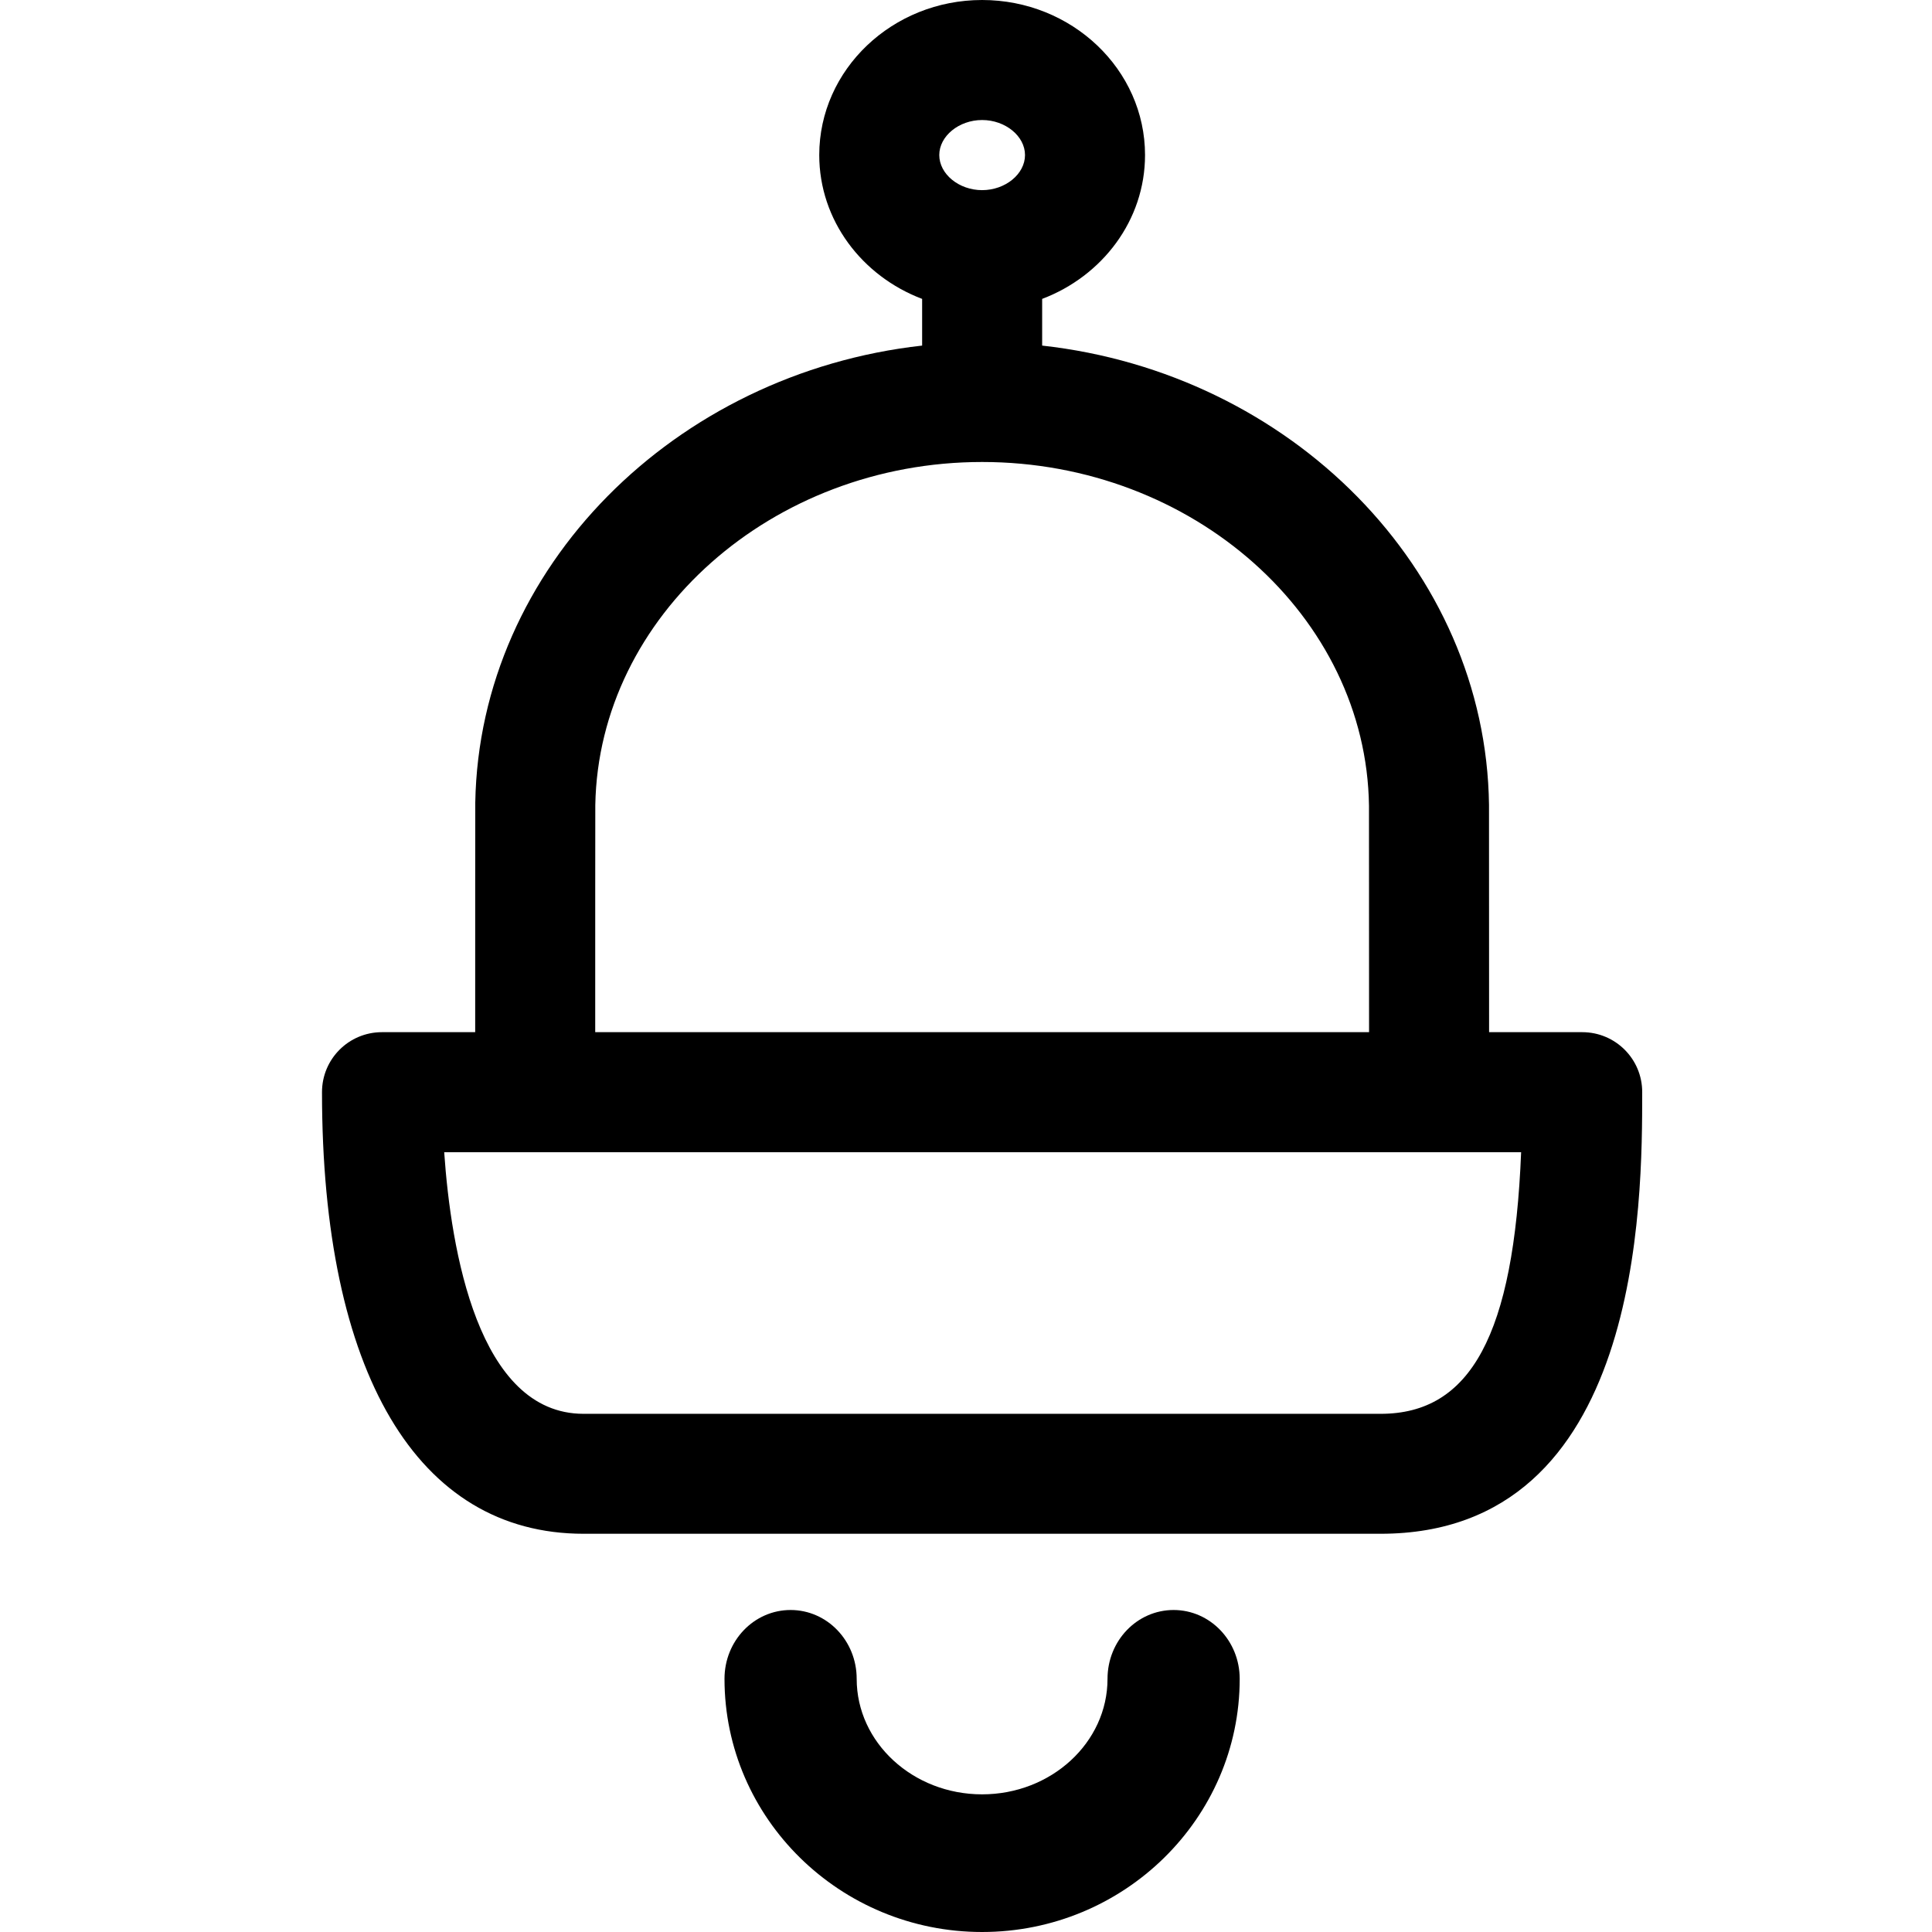
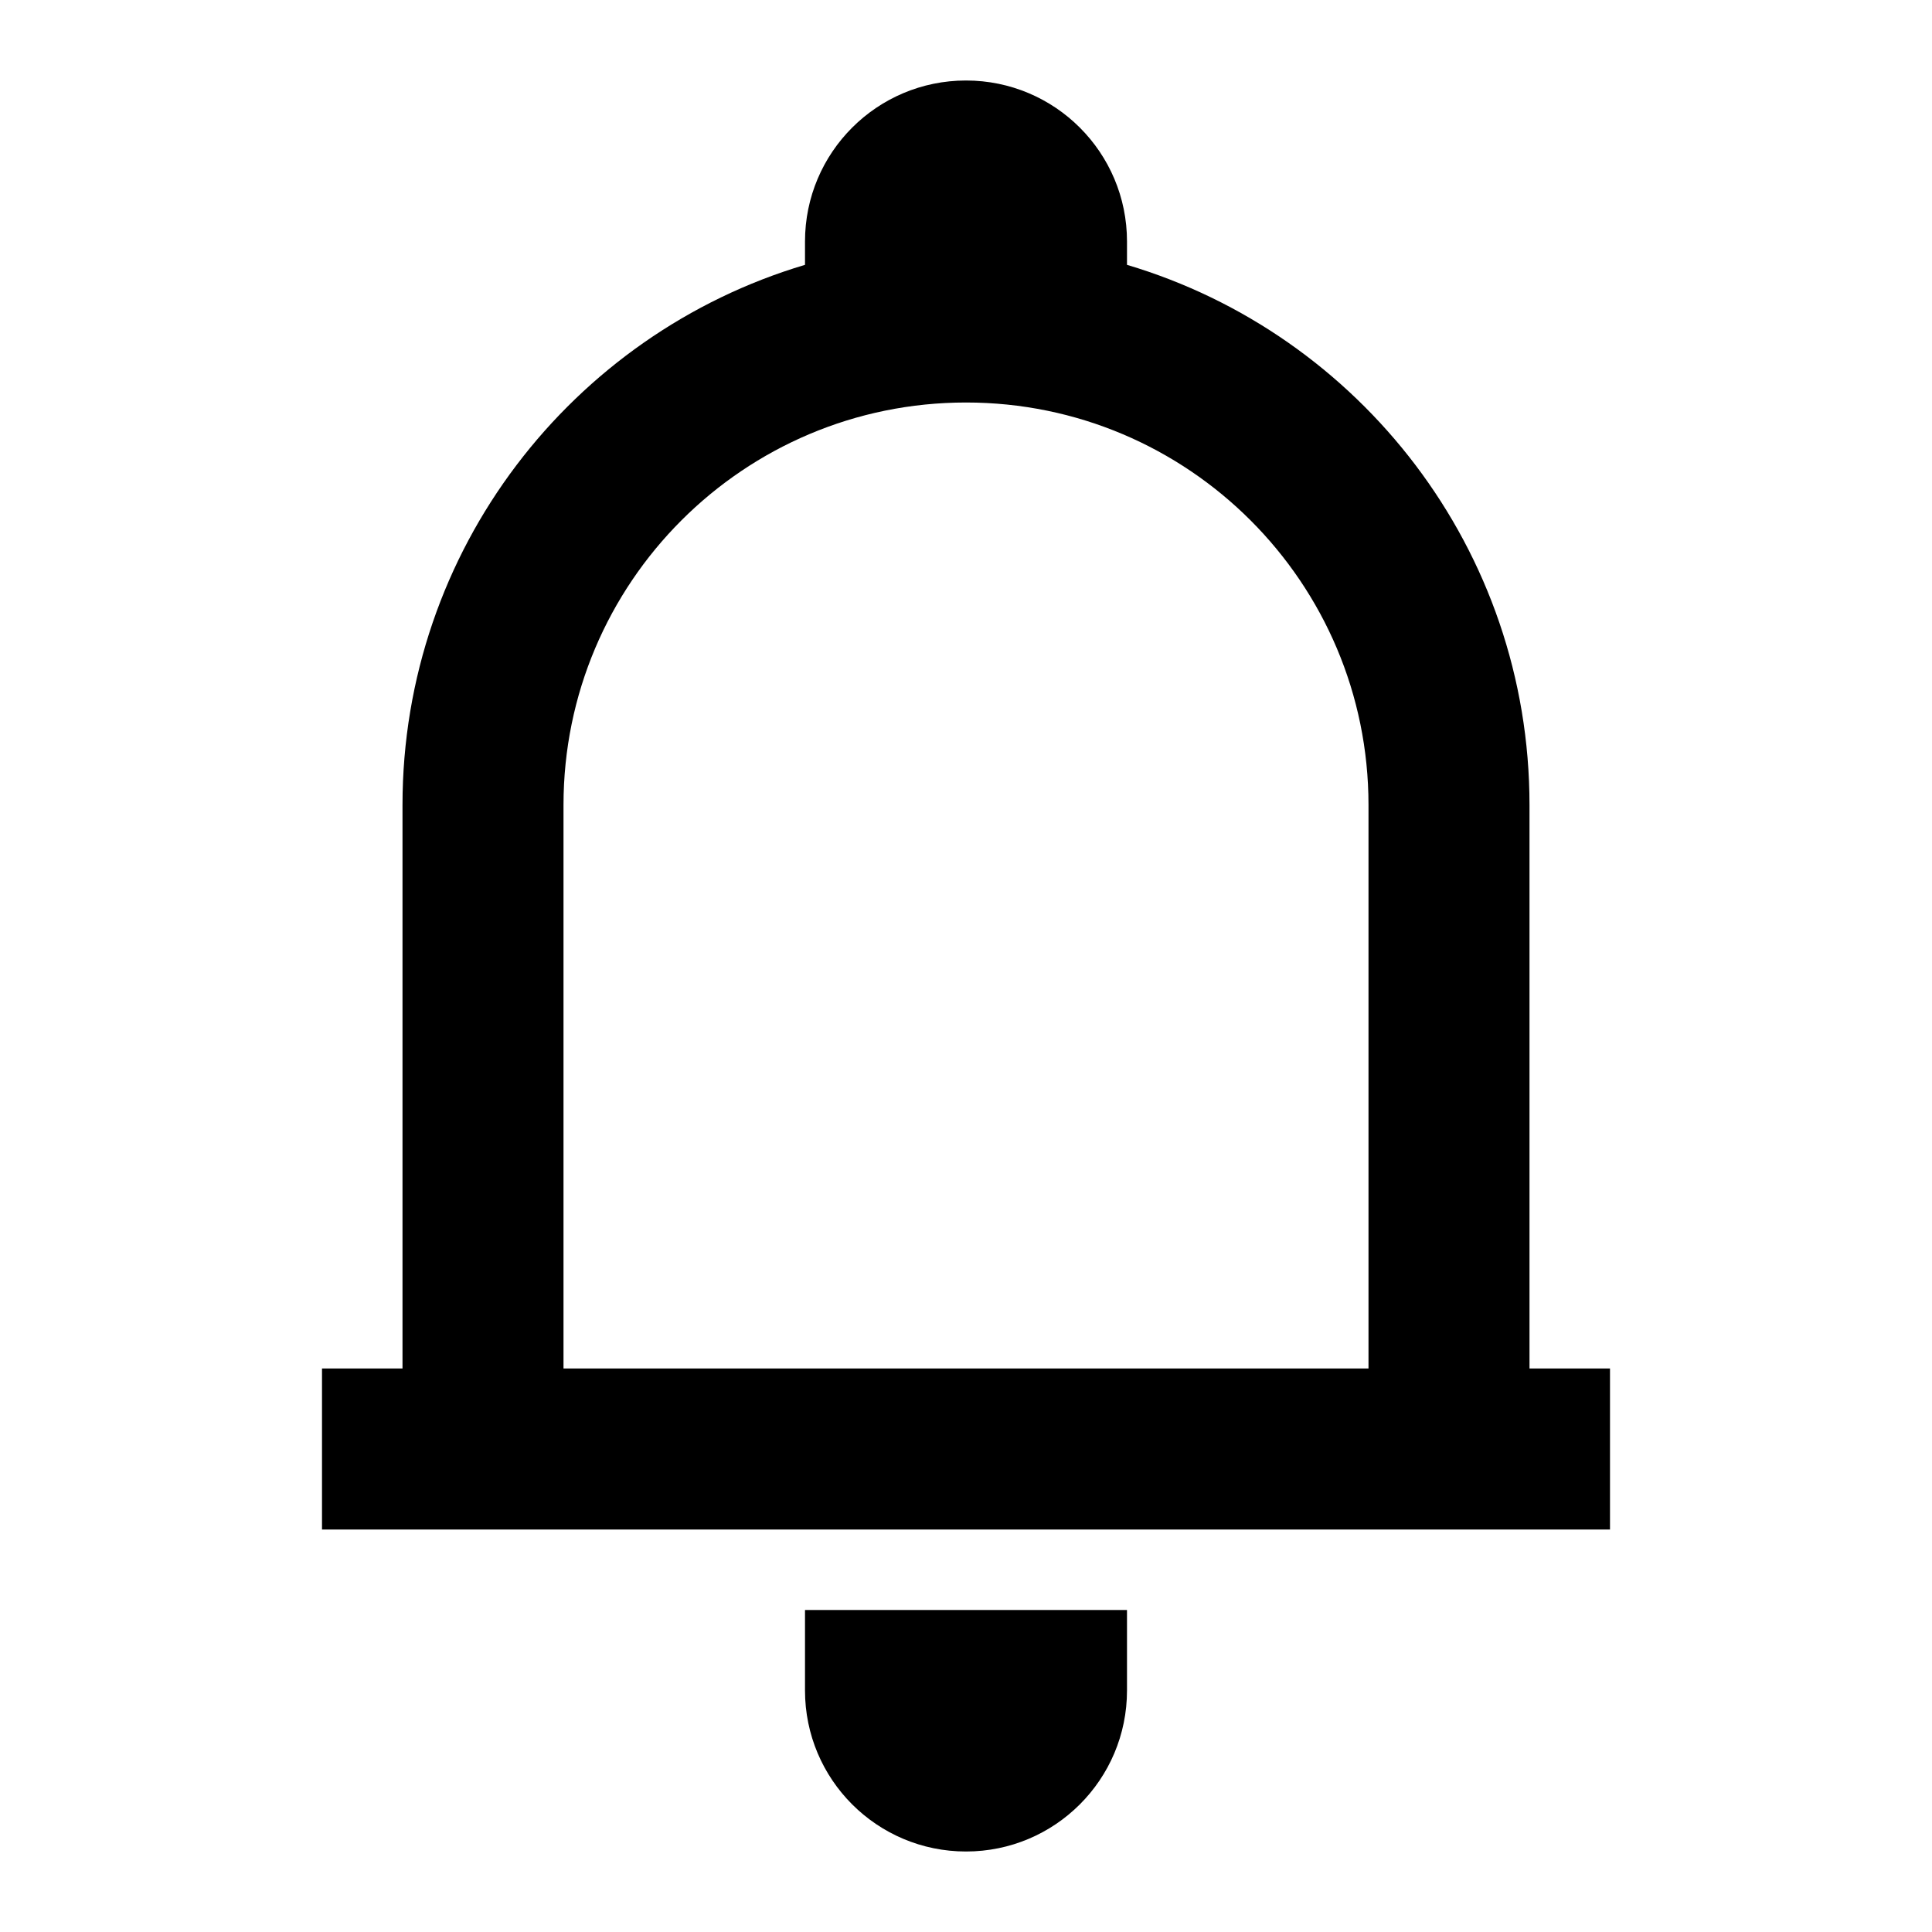
- <svg xmlns="http://www.w3.org/2000/svg" viewBox="0 0 24 24" version="1.1">
-   <g class="bell" stroke="none" stroke-width="1" fill="none" fill-rule="evenodd">
-     <path d="M14.579,20 C15.033,20 15.4,20.383 15.4,20.855 C15.4,22.589 13.964,24 12.2,24 C10.436,24 9,22.589 9,20.855 C9,20.382 9.367,20 9.821,20 C10.275,20 10.642,20.382 10.642,20.855 C10.642,21.647 11.341,22.29 12.2,22.29 C13.059,22.29 13.758,21.647 13.758,20.855 C13.758,20.382 14.125,20 14.579,20 Z M19.655,12.822 C20.068,12.822 20.401,13.156 20.4,13.567 C20.4,14.924 20.4,19.053 17.15,19.053 L7.249,19.053 C5.185,19.053 4,17.054 4,13.567 C4,13.155 4.333,12.822 4.745,12.822 L5.903,12.822 C5.903,11.774 5.903,9.988 5.904,9.968 C5.956,7.049 8.384,4.635 11.455,4.293 L11.455,3.713 C10.708,3.43 10.177,2.737 10.177,1.926 C10.177,0.864 11.085,-1.0658141e-14 12.2,-1.0658141e-14 C13.316,-1.0658141e-14 14.224,0.864 14.224,1.926 C14.224,2.737 13.693,3.43 12.946,3.713 L12.946,4.293 C16.029,4.635 18.458,7.061 18.497,9.998 L18.498,12.822 L19.655,12.822 Z M12.2,1.491 C11.912,1.491 11.668,1.691 11.668,1.926 C11.668,2.162 11.912,2.362 12.2,2.362 C12.489,2.362 12.733,2.162 12.733,1.926 C12.733,1.691 12.489,1.491 12.2,1.491 Z M7.395,10 C7.394,10.071 7.394,11.797 7.394,12.822 L17.007,12.822 L17.006,10.009 C16.974,7.658 14.819,5.739 12.2,5.739 C9.593,5.739 7.437,7.651 7.395,10 Z M17.151,17.563 C18.269,17.563 18.805,16.581 18.896,14.313 L5.518,14.313 C5.601,15.519 5.937,17.563 7.249,17.563 L17.151,17.563 Z" fill="#000000" />
-   </g>
+ <svg xmlns="http://www.w3.org/2000/svg" width="24" height="24" viewBox="0 0 24 24" fill="none">
+   <path fill-rule="evenodd" clip-rule="evenodd" d="M14 3V3.29C16.892 4.15 19 6.829 19 10V17H20V19H4V17H5V10C5 6.829 7.109 4.15 10 3.29V3C10 1.895 10.895 1 12 1C13.105 1 14 1.895 14 3ZM7 17H17V10C17 7.239 14.761 5 12 5C9.239 5 7 7.239 7 10V17ZM14 21V20H10V21C10 22.105 10.895 23 12 23C13.105 23 14 22.105 14 21Z" fill="currentColor" />
</svg>
